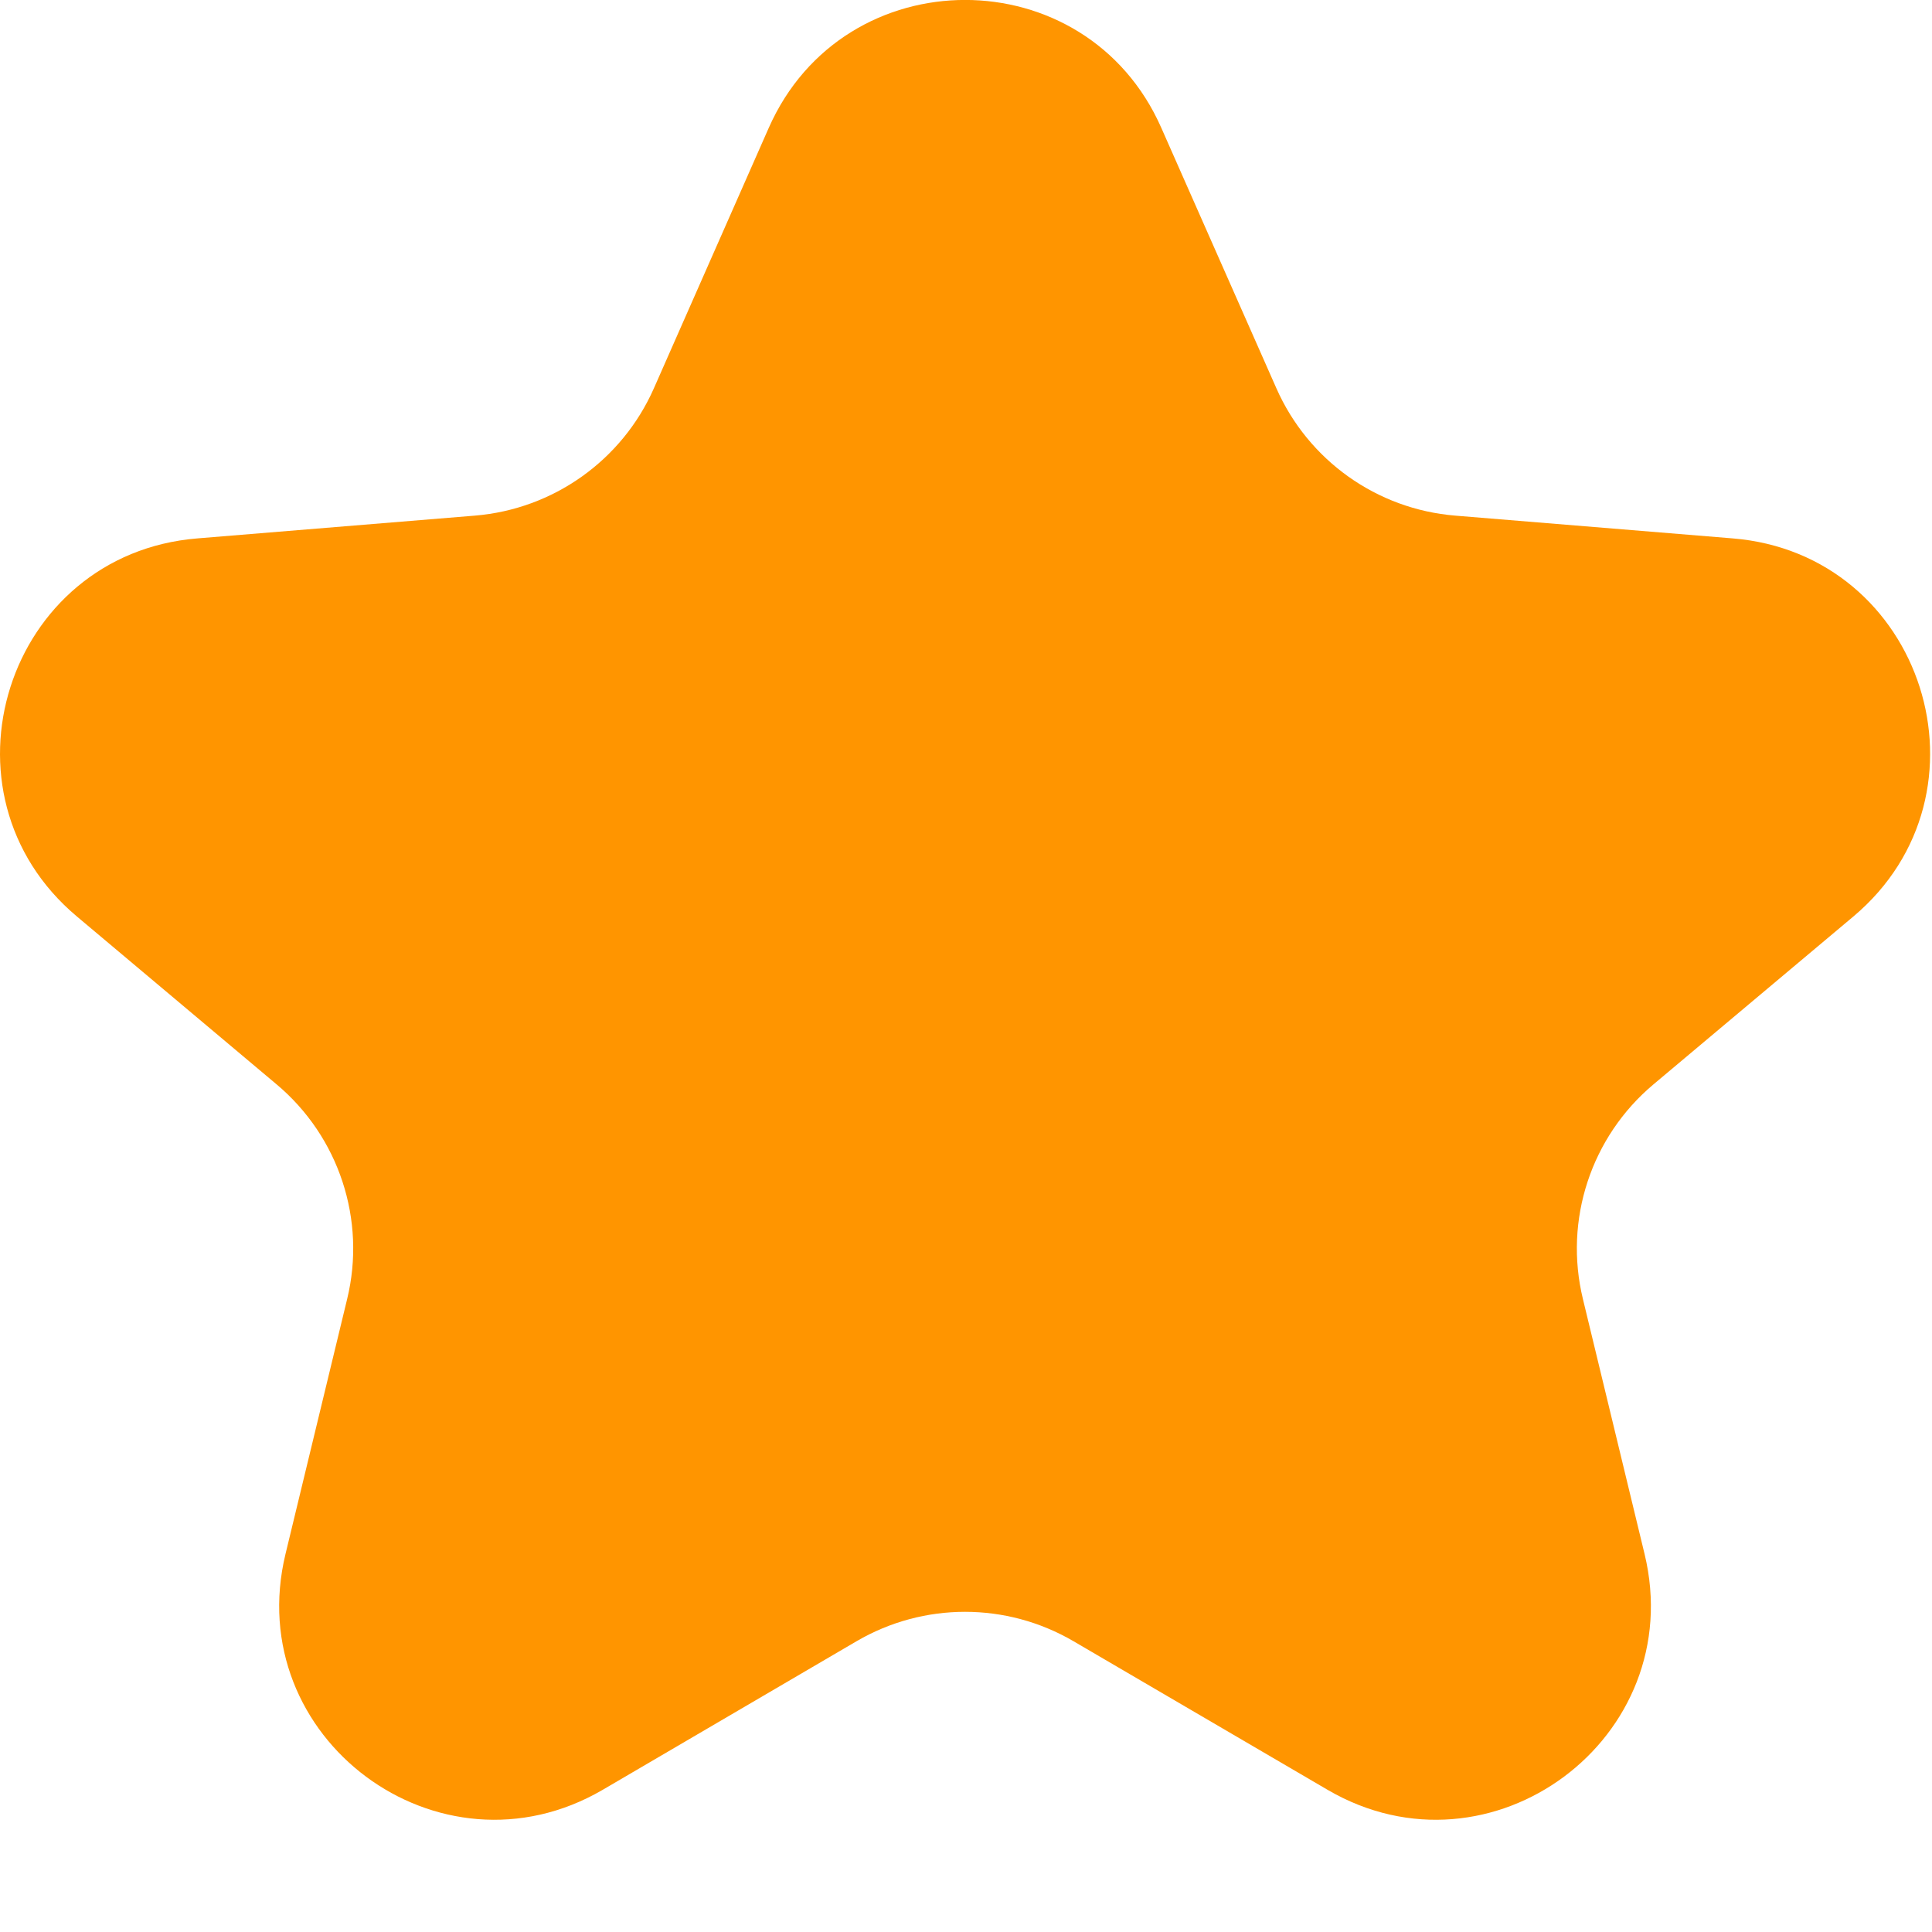
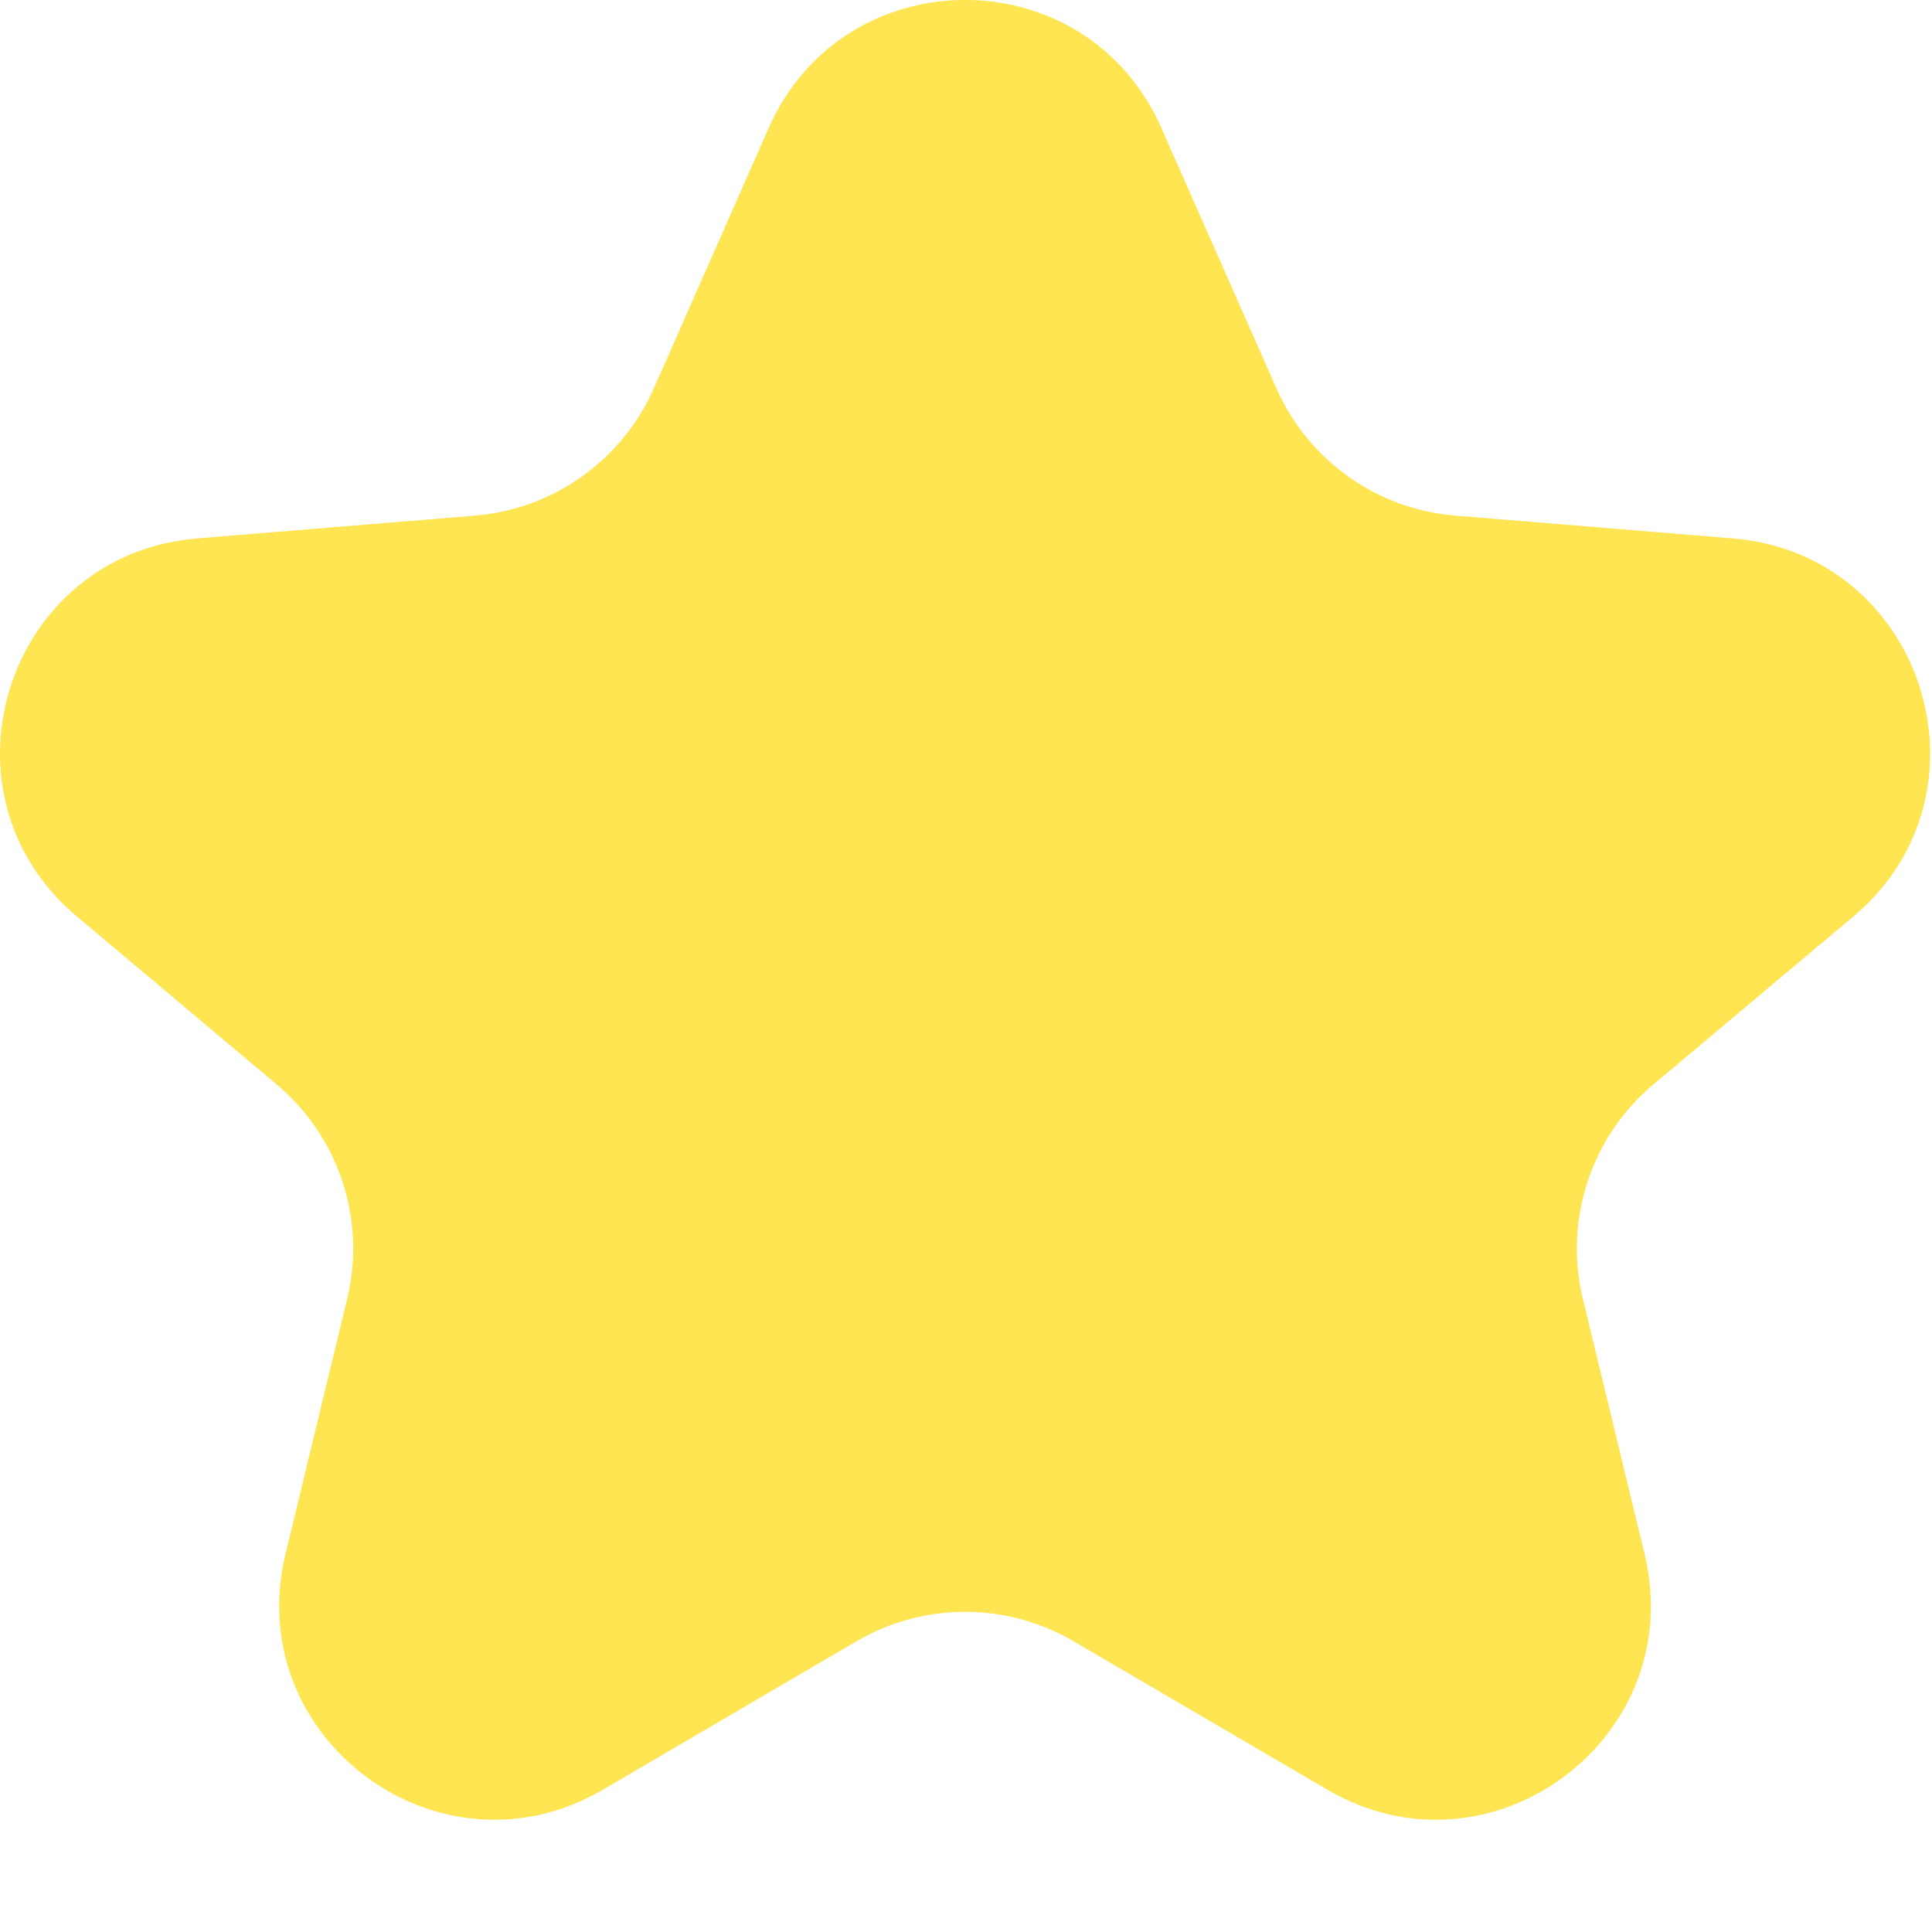
<svg xmlns="http://www.w3.org/2000/svg" width="9" height="9" viewBox="0 0 9 9" fill="none">
-   <path d="M5 7.645C4.688 7.463 4.303 7.463 3.991 7.645L2.807 8.338C2.045 8.782 1.123 8.096 1.33 7.239L1.617 6.052C1.707 5.683 1.579 5.295 1.288 5.051L0.359 4.27C-0.326 3.696 0.029 2.58 0.92 2.508L2.212 2.402C2.578 2.372 2.898 2.144 3.046 1.809L3.581 0.596C3.932 -0.199 5.06 -0.199 5.41 0.596L5.946 1.809C6.094 2.144 6.413 2.372 6.779 2.402L8.071 2.508C8.962 2.58 9.317 3.696 8.633 4.27L7.703 5.051C7.412 5.295 7.284 5.683 7.374 6.052L7.661 7.239C7.868 8.096 6.946 8.782 6.185 8.338L5 7.645Z" fill="#FF9500" />
+   <path d="M5 7.645C4.688 7.463 4.303 7.463 3.991 7.645L2.807 8.338C2.045 8.782 1.123 8.096 1.33 7.239L1.617 6.052C1.707 5.683 1.579 5.295 1.288 5.051L0.359 4.27C-0.326 3.696 0.029 2.58 0.92 2.508L2.212 2.402C2.578 2.372 2.898 2.144 3.046 1.809L3.581 0.596C3.932 -0.199 5.06 -0.199 5.41 0.596L5.946 1.809C6.094 2.144 6.413 2.372 6.779 2.402L8.071 2.508C8.962 2.58 9.317 3.696 8.633 4.27L7.703 5.051C7.412 5.295 7.284 5.683 7.374 6.052L7.661 7.239C7.868 8.096 6.946 8.782 6.185 8.338L5 7.645Z" fill="#FFE551" />
</svg>
